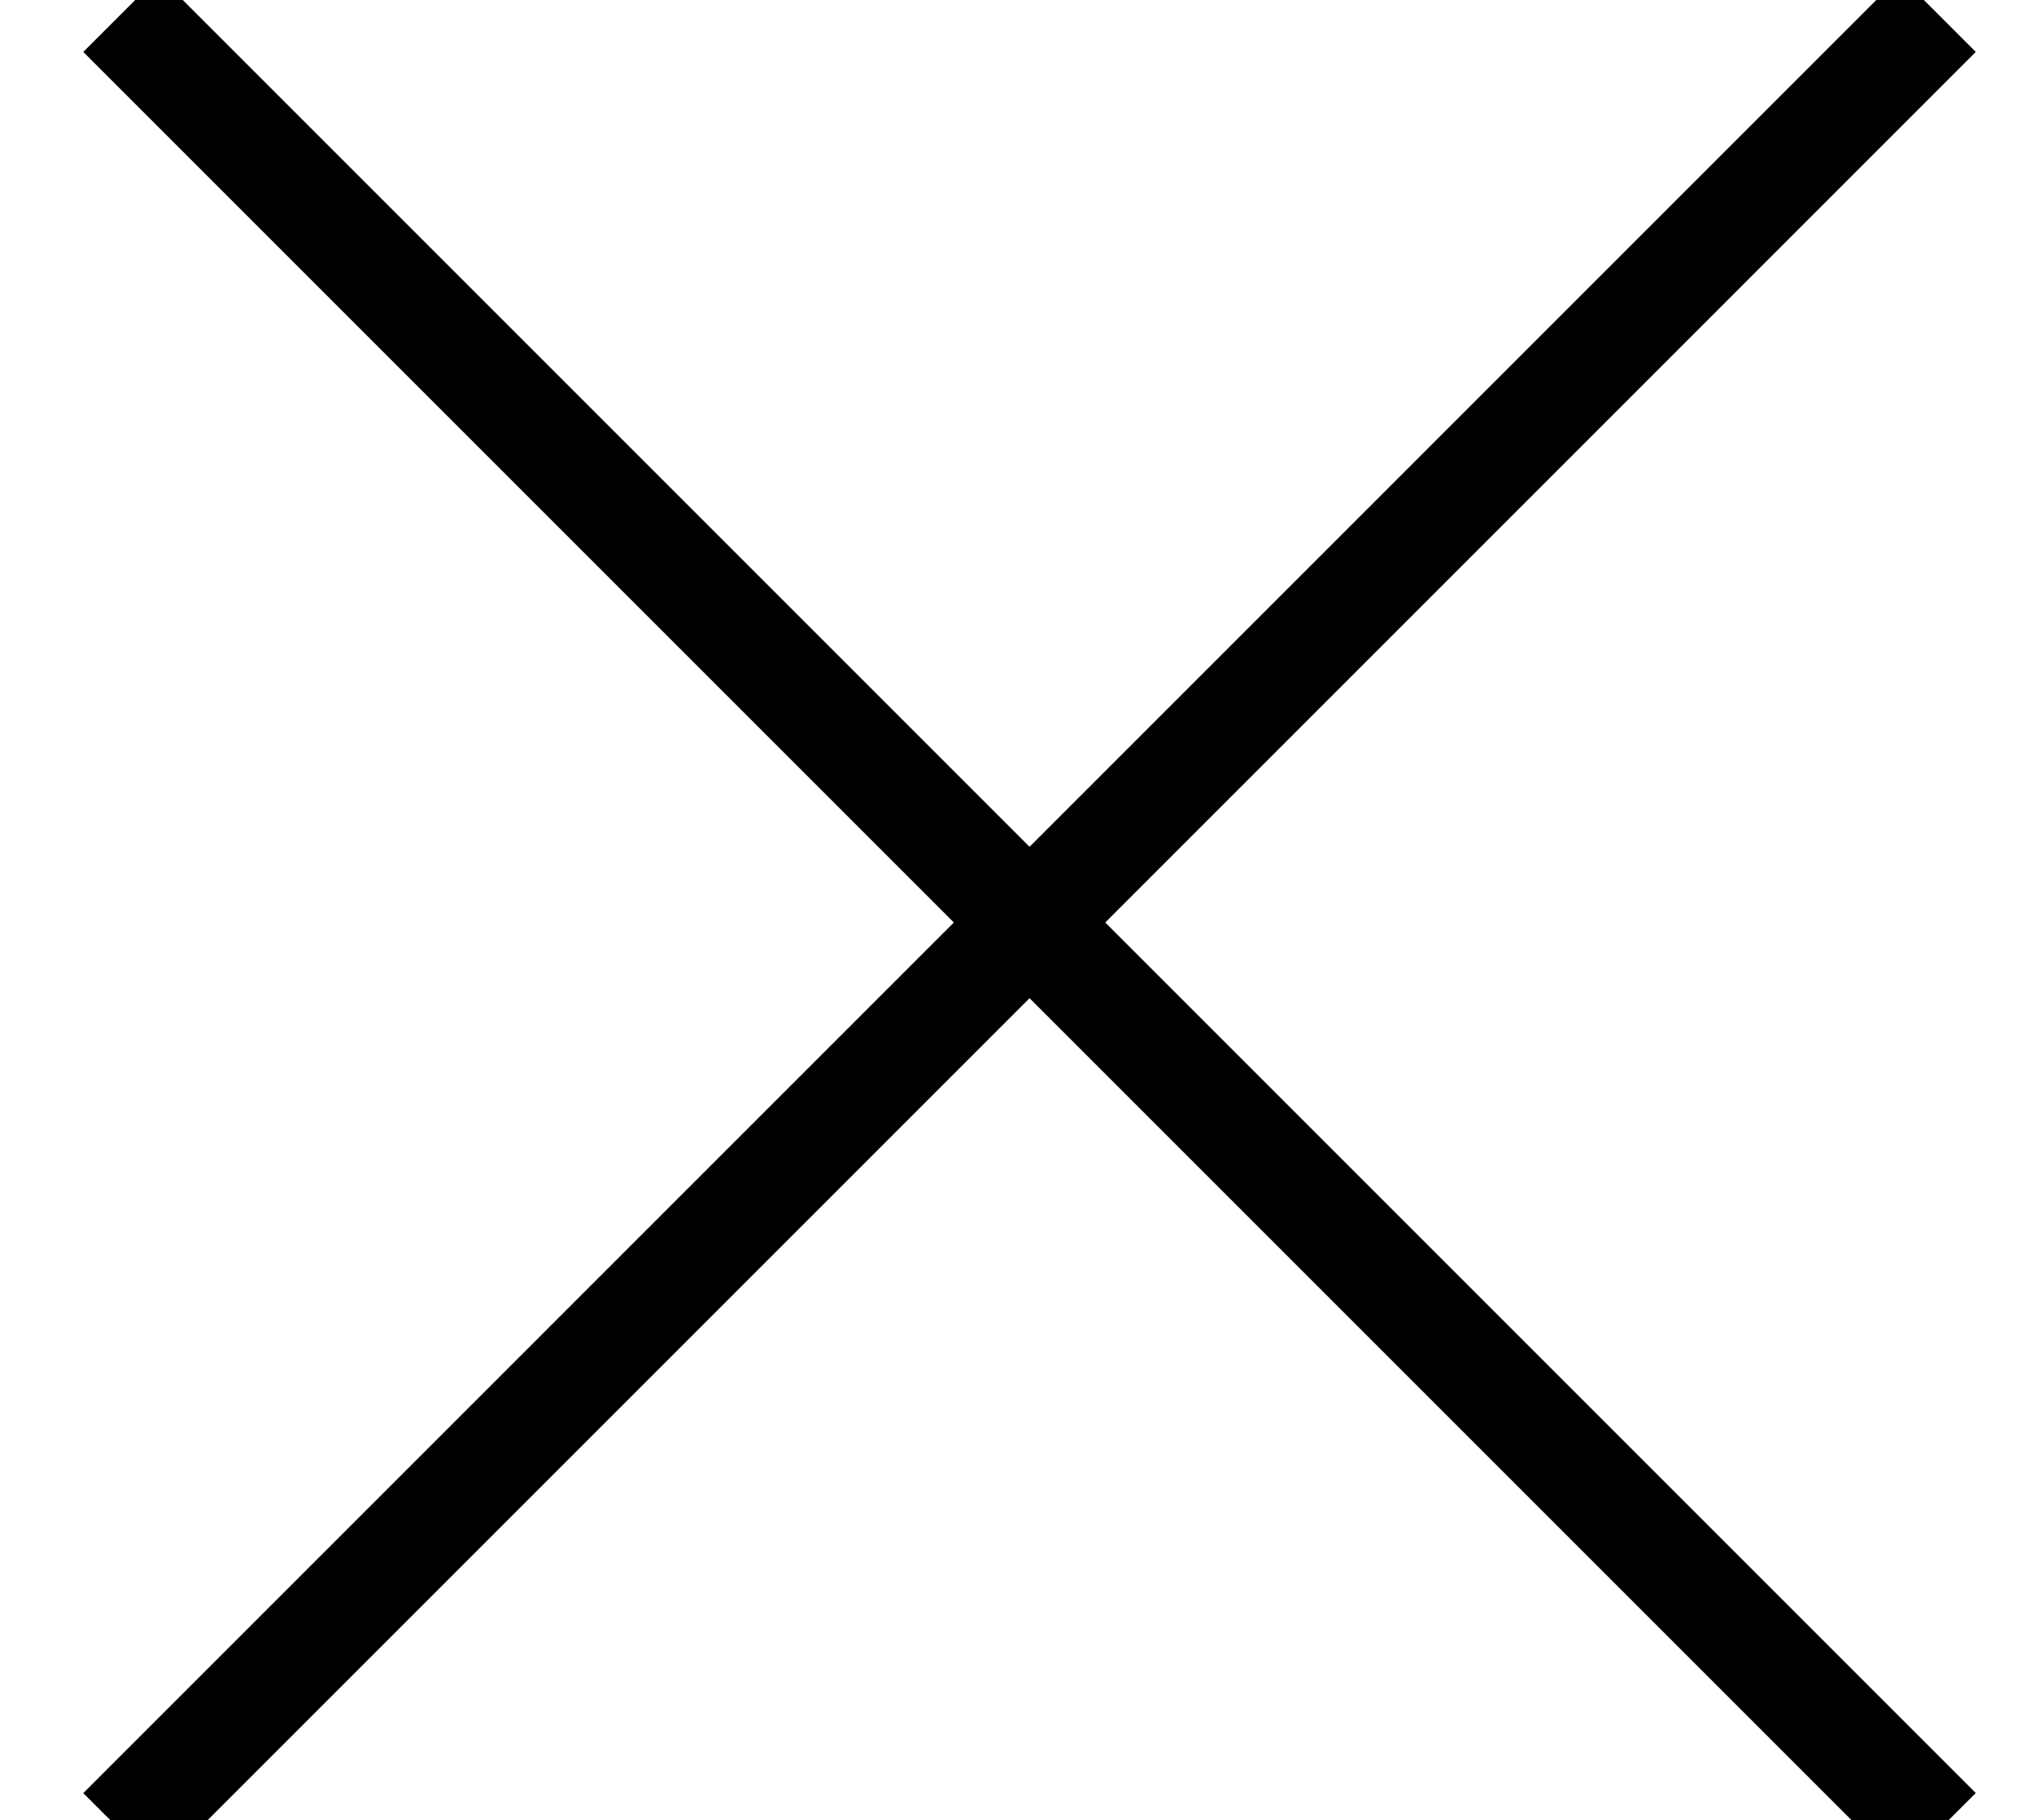
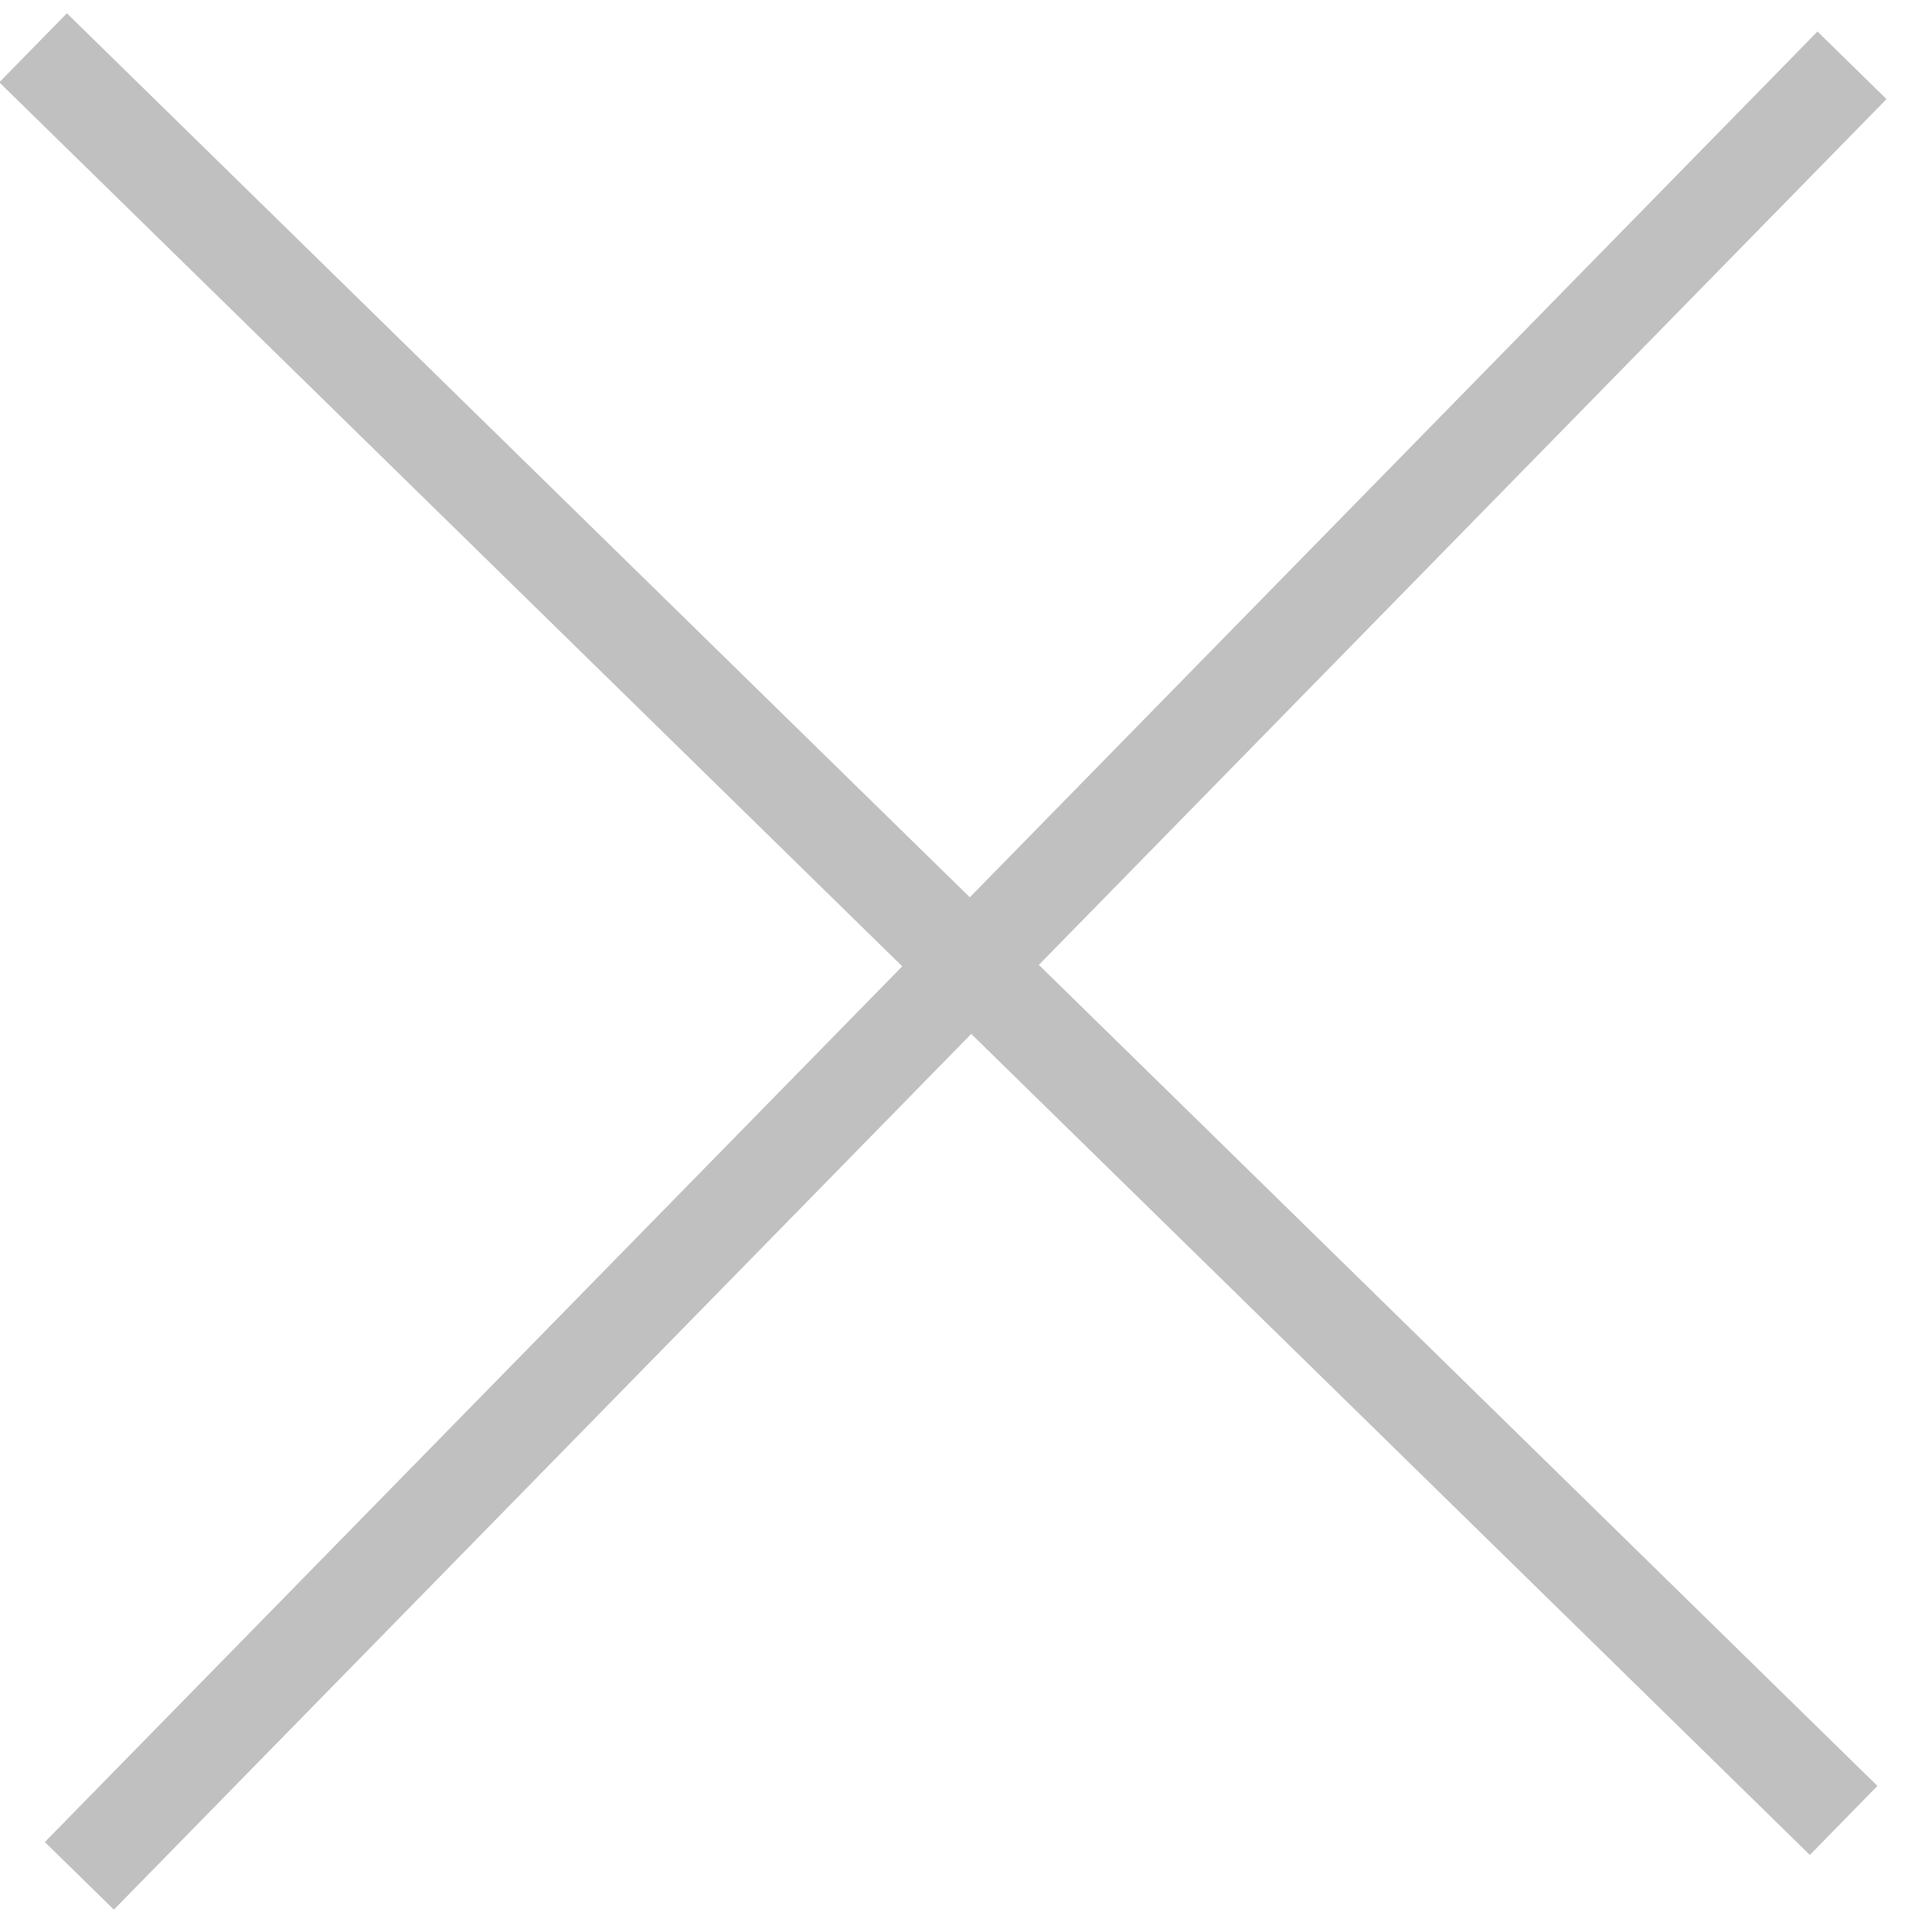
- <svg xmlns="http://www.w3.org/2000/svg" width="19" height="17" viewBox="0 0 19 17">
-   <g fill="none" fill-rule="evenodd" stroke="#000" stroke-linecap="square">
-     <path d="M17.749.485L1.485 16.75M17.749 16.749L1.485.485" />
+ <svg xmlns="http://www.w3.org/2000/svg" width="30" height="30">
+   <g stroke="silver" stroke-width="1.5" fill="none" fill-rule="evenodd" stroke-linecap="square">
+     <path d="m1.05 1.267 27.042 26.476M28.233 1.55 1.757 28.592" />
  </g>
</svg>
